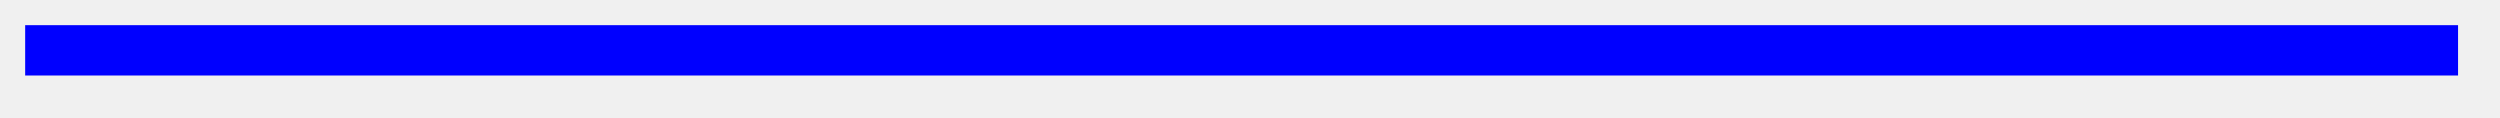
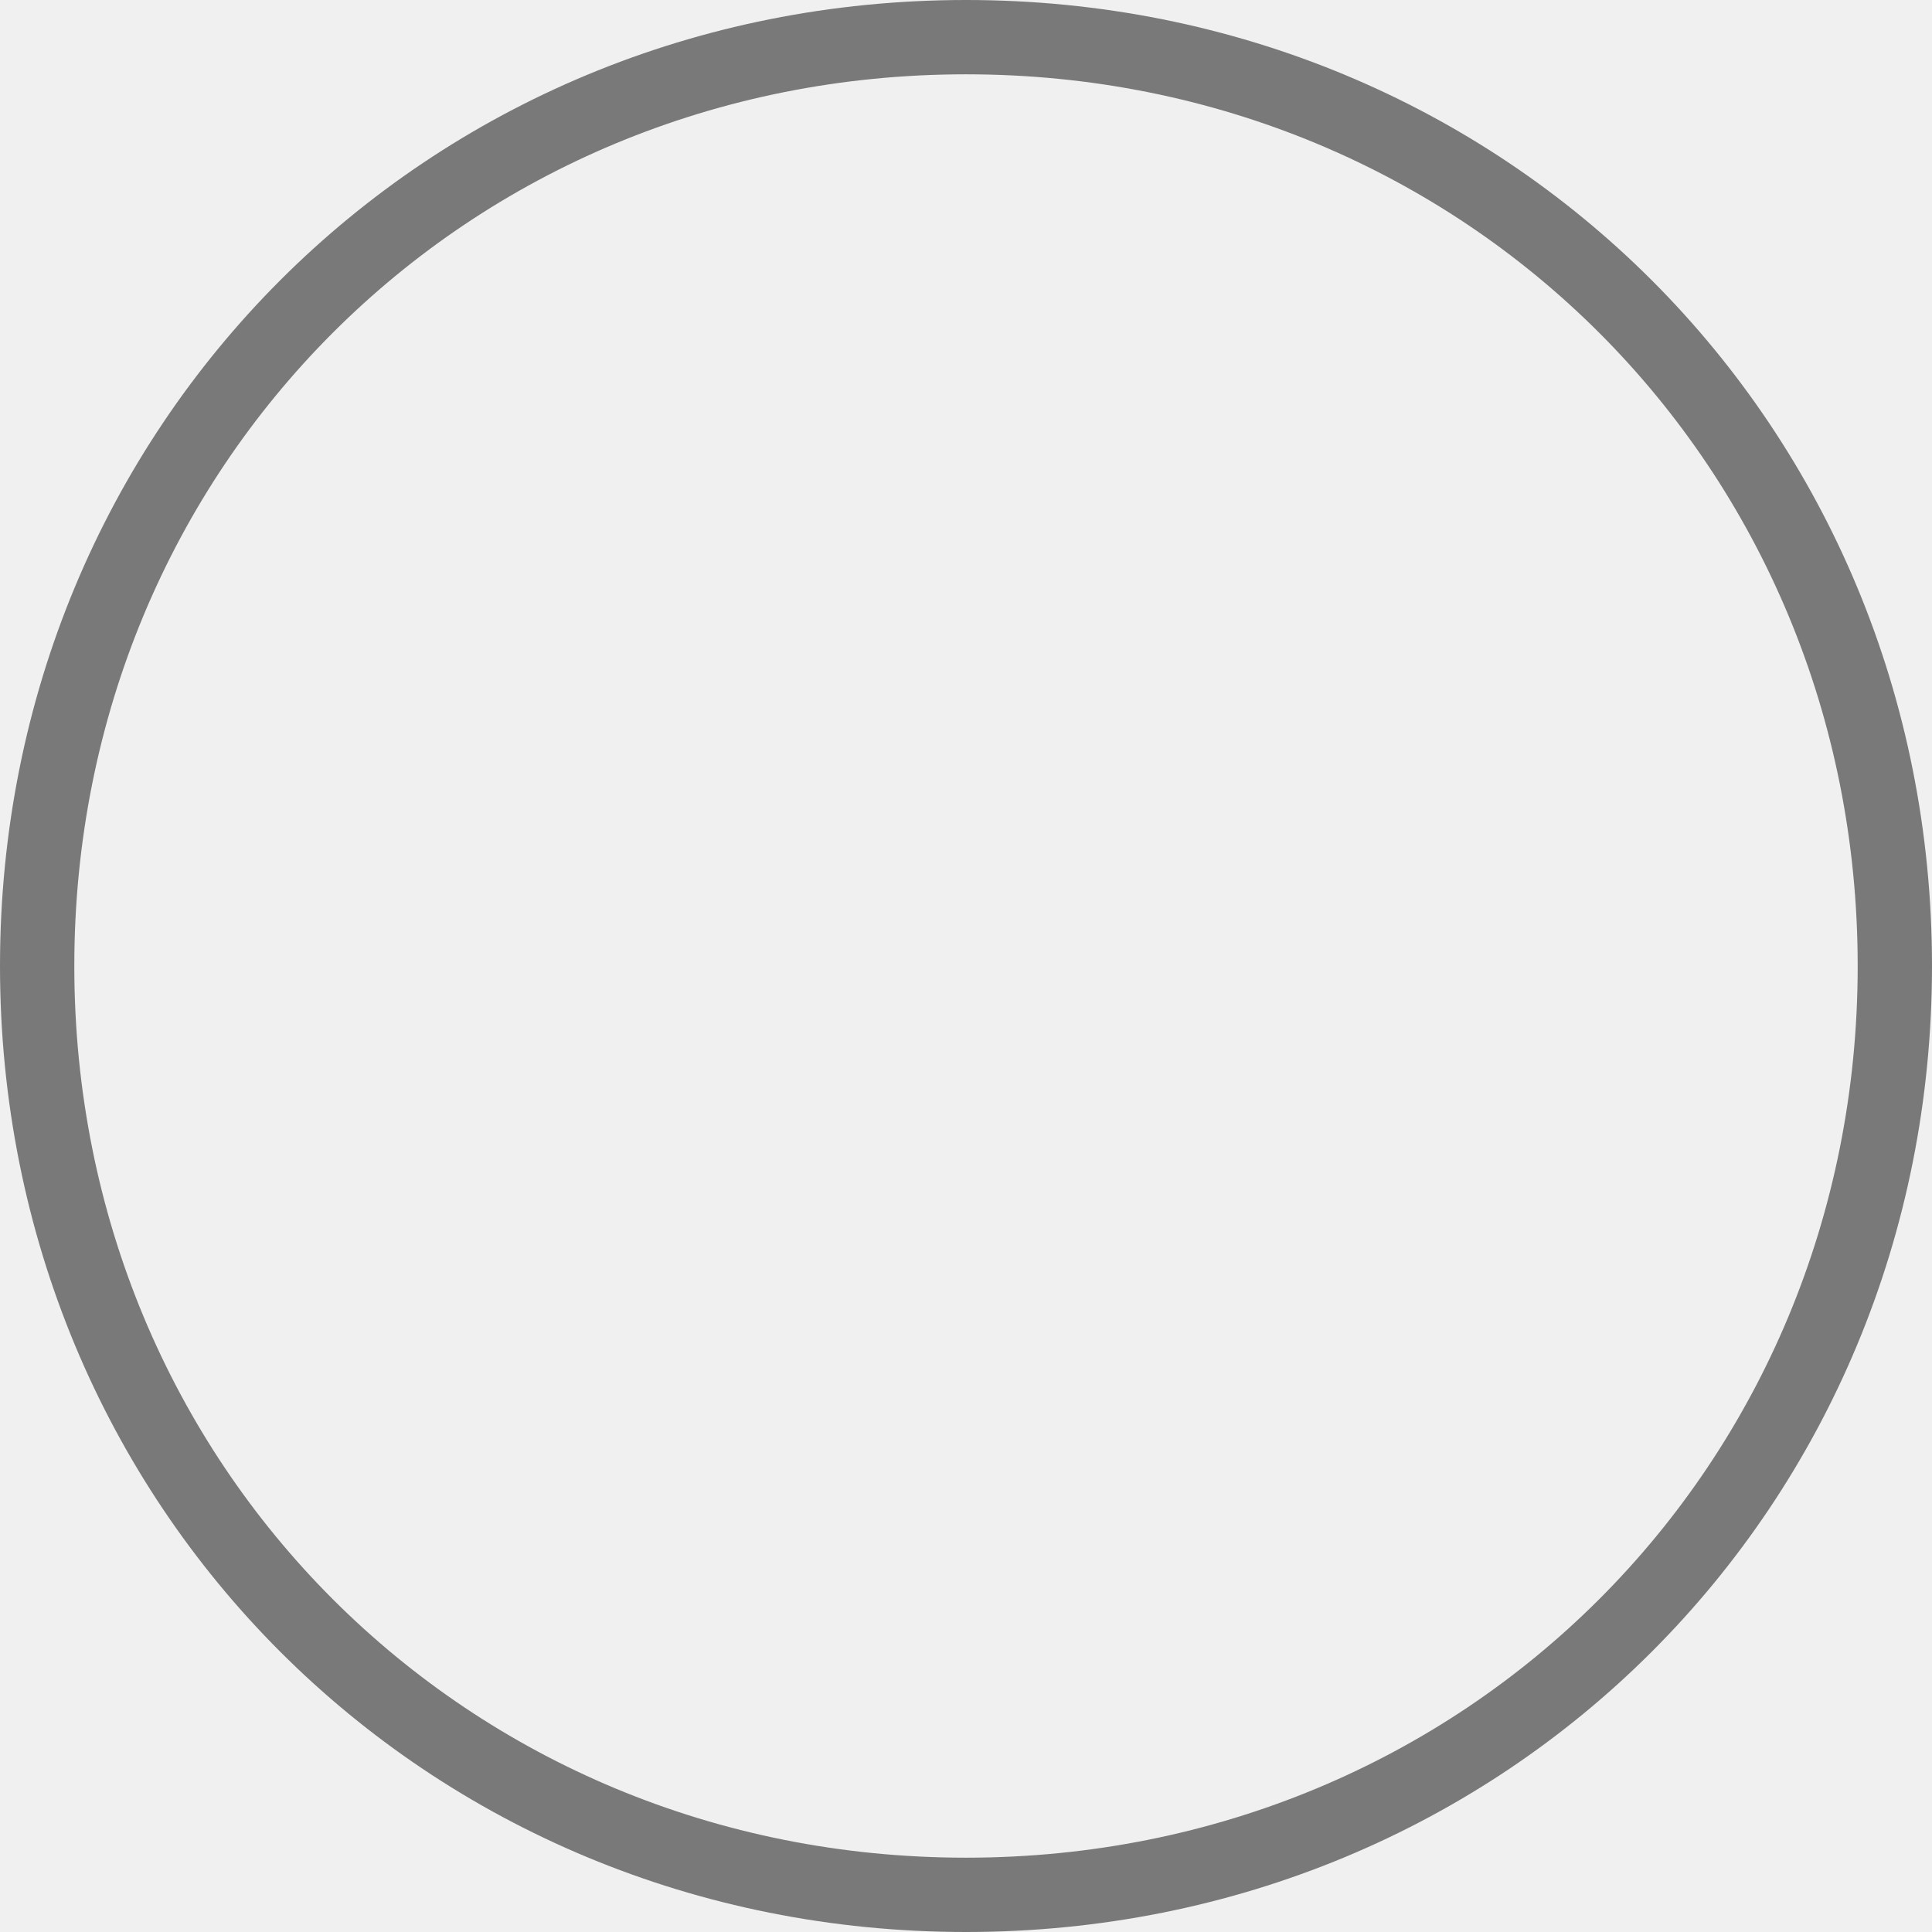
- <svg xmlns="http://www.w3.org/2000/svg" version="1.1" width="149px" height="7px">
-   <g transform="matrix(1 0 0 1 -519.5 -419.5 )">
-     <path d="M 521 422.5  L 666 422.5  " stroke-width="3" stroke="#0000ff" fill="none" />
+ <svg xmlns="http://www.w3.org/2000/svg" version="1.1" width="26px" height="26px">
+   <g transform="matrix(1 0 0 1 -732 -171 )">
+     <path d="M 745 171  C 752.28 171  758 176.72  758 184  C 758 191.28  752.28 197  745 197  C 737.72 197  732 191.28  732 184  C 732 176.72  737.72 171  745 171  Z " fill-rule="nonzero" fill="#ffffff" stroke="none" fill-opacity="0" />
+     <path d="M 745 171.5  C 752 171.5  757.5 177  757.5 184  C 757.5 191  752 196.5  745 196.5  C 738 196.5  732.5 191  732.5 184  C 732.5 177  738 171.5  745 171.5  Z " stroke-width="1" stroke="#797979" fill="none" />
  </g>
</svg>
